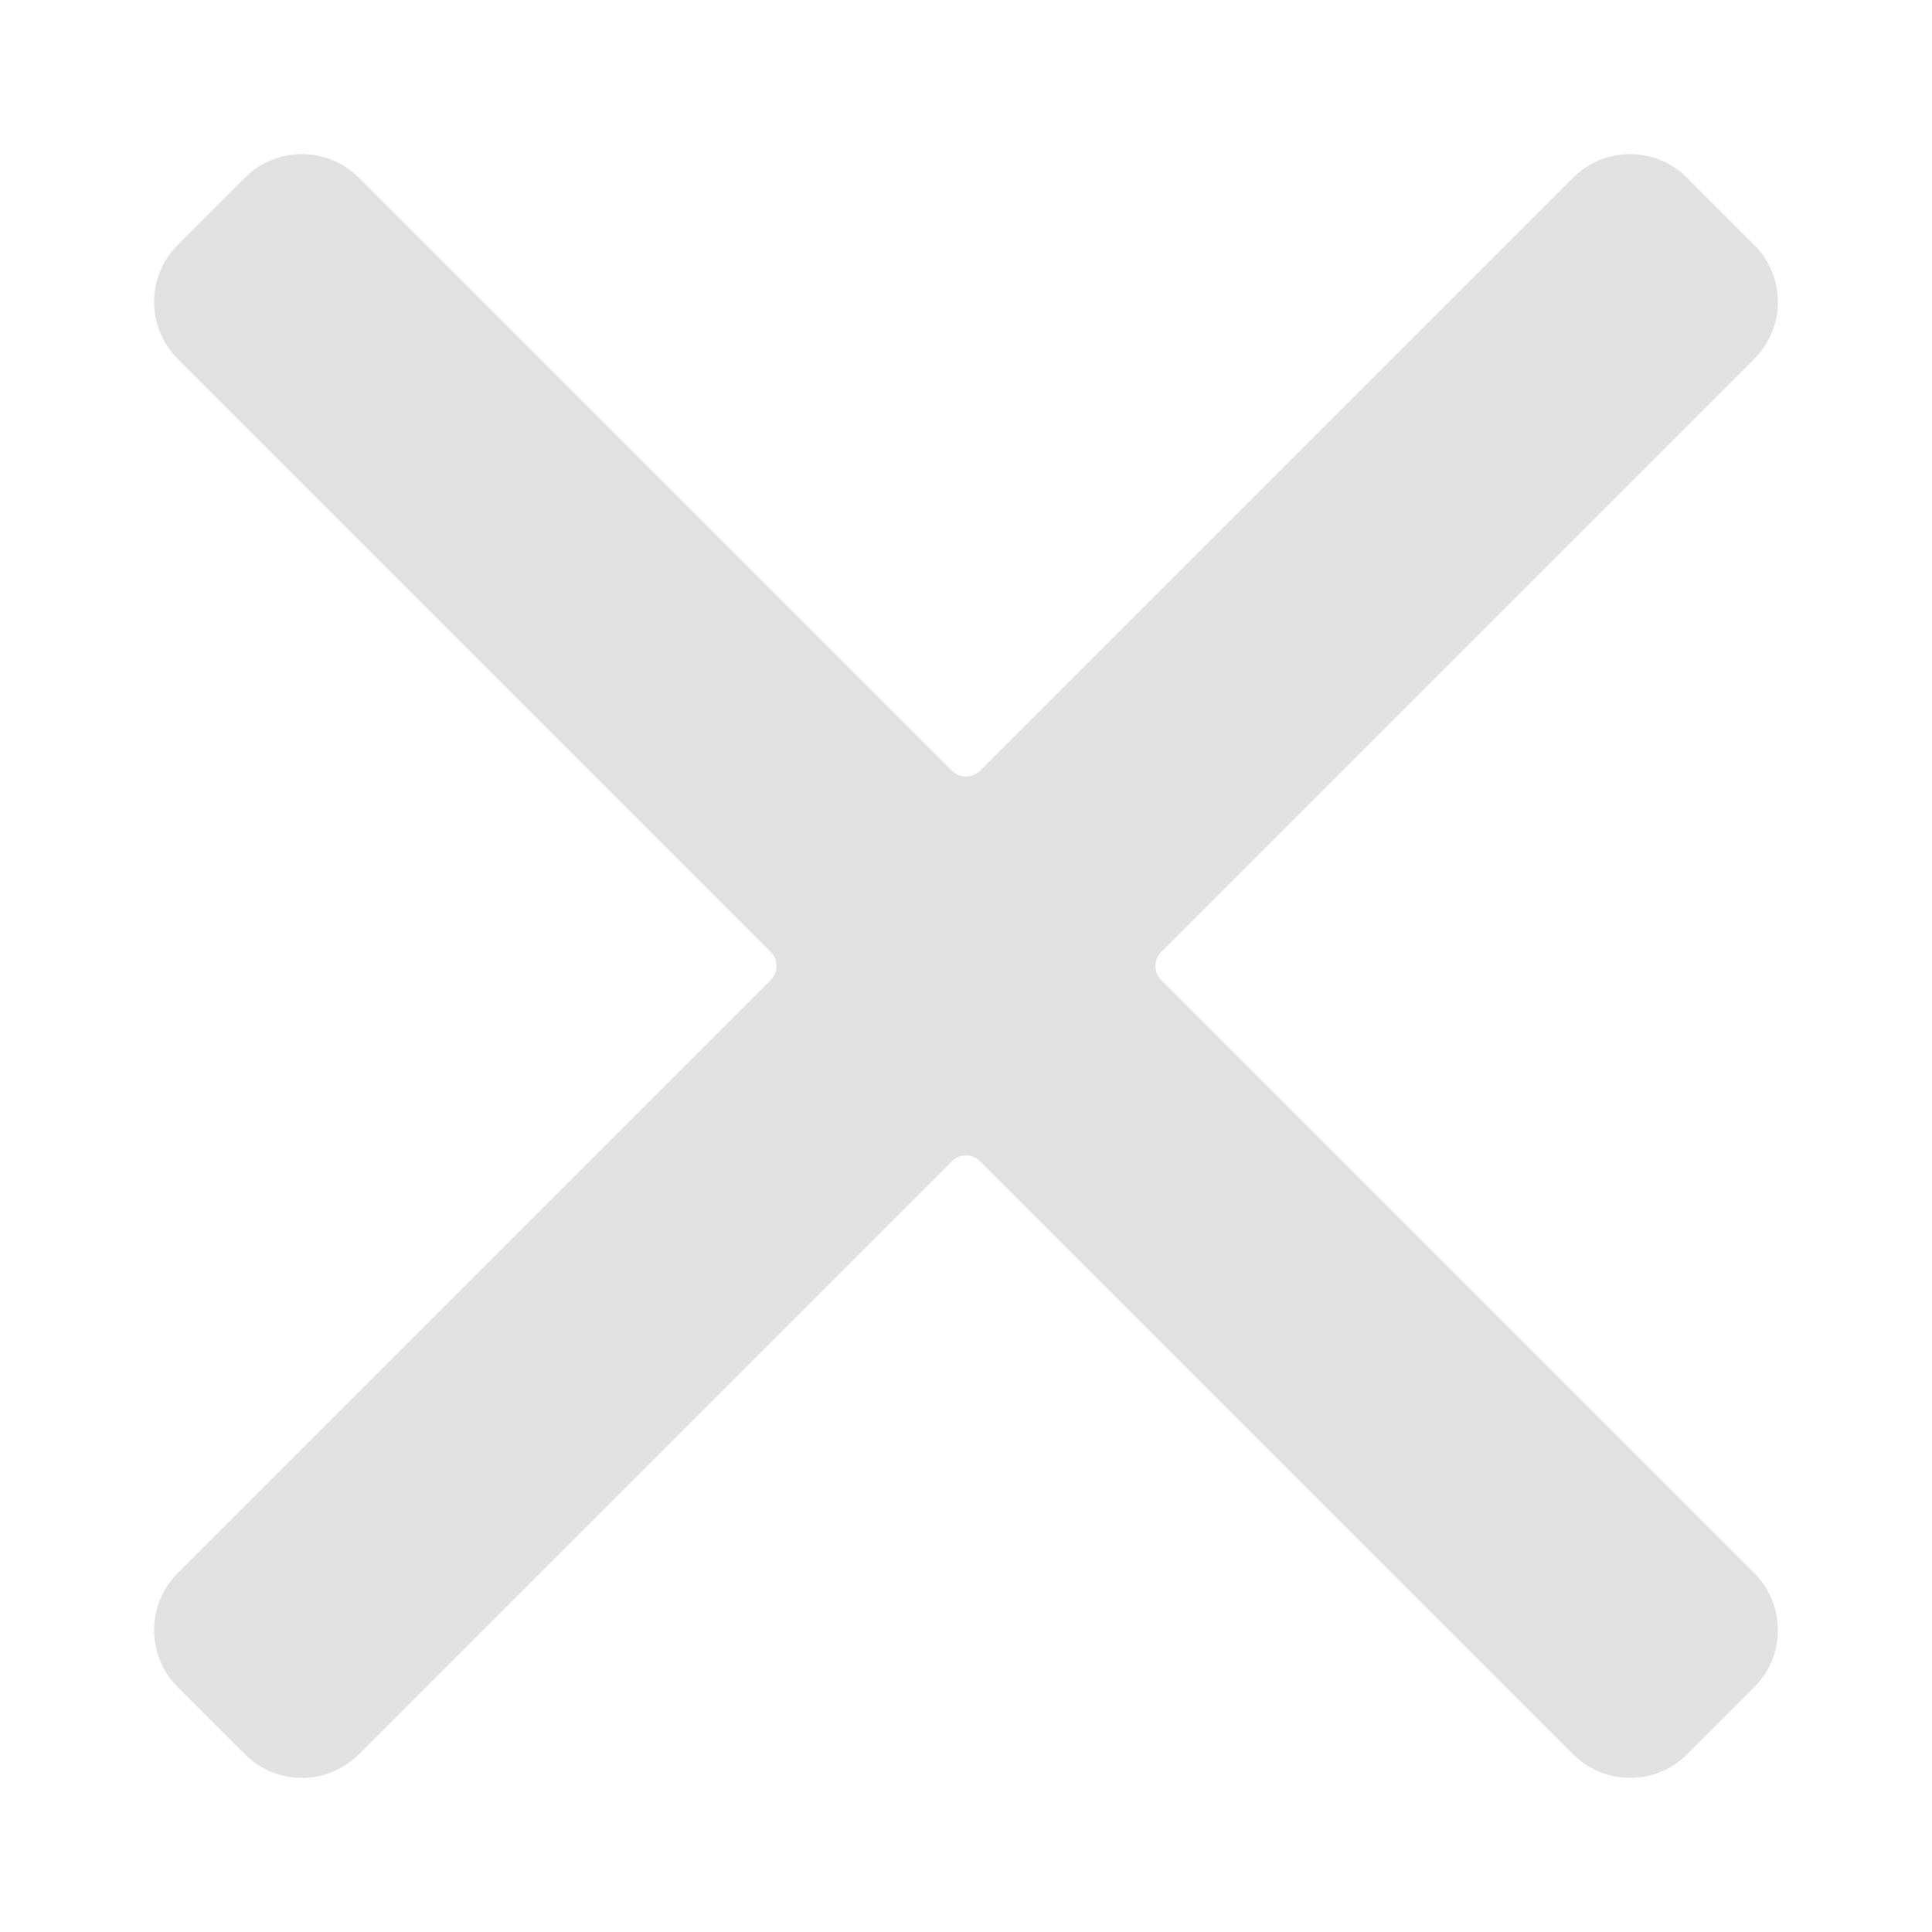
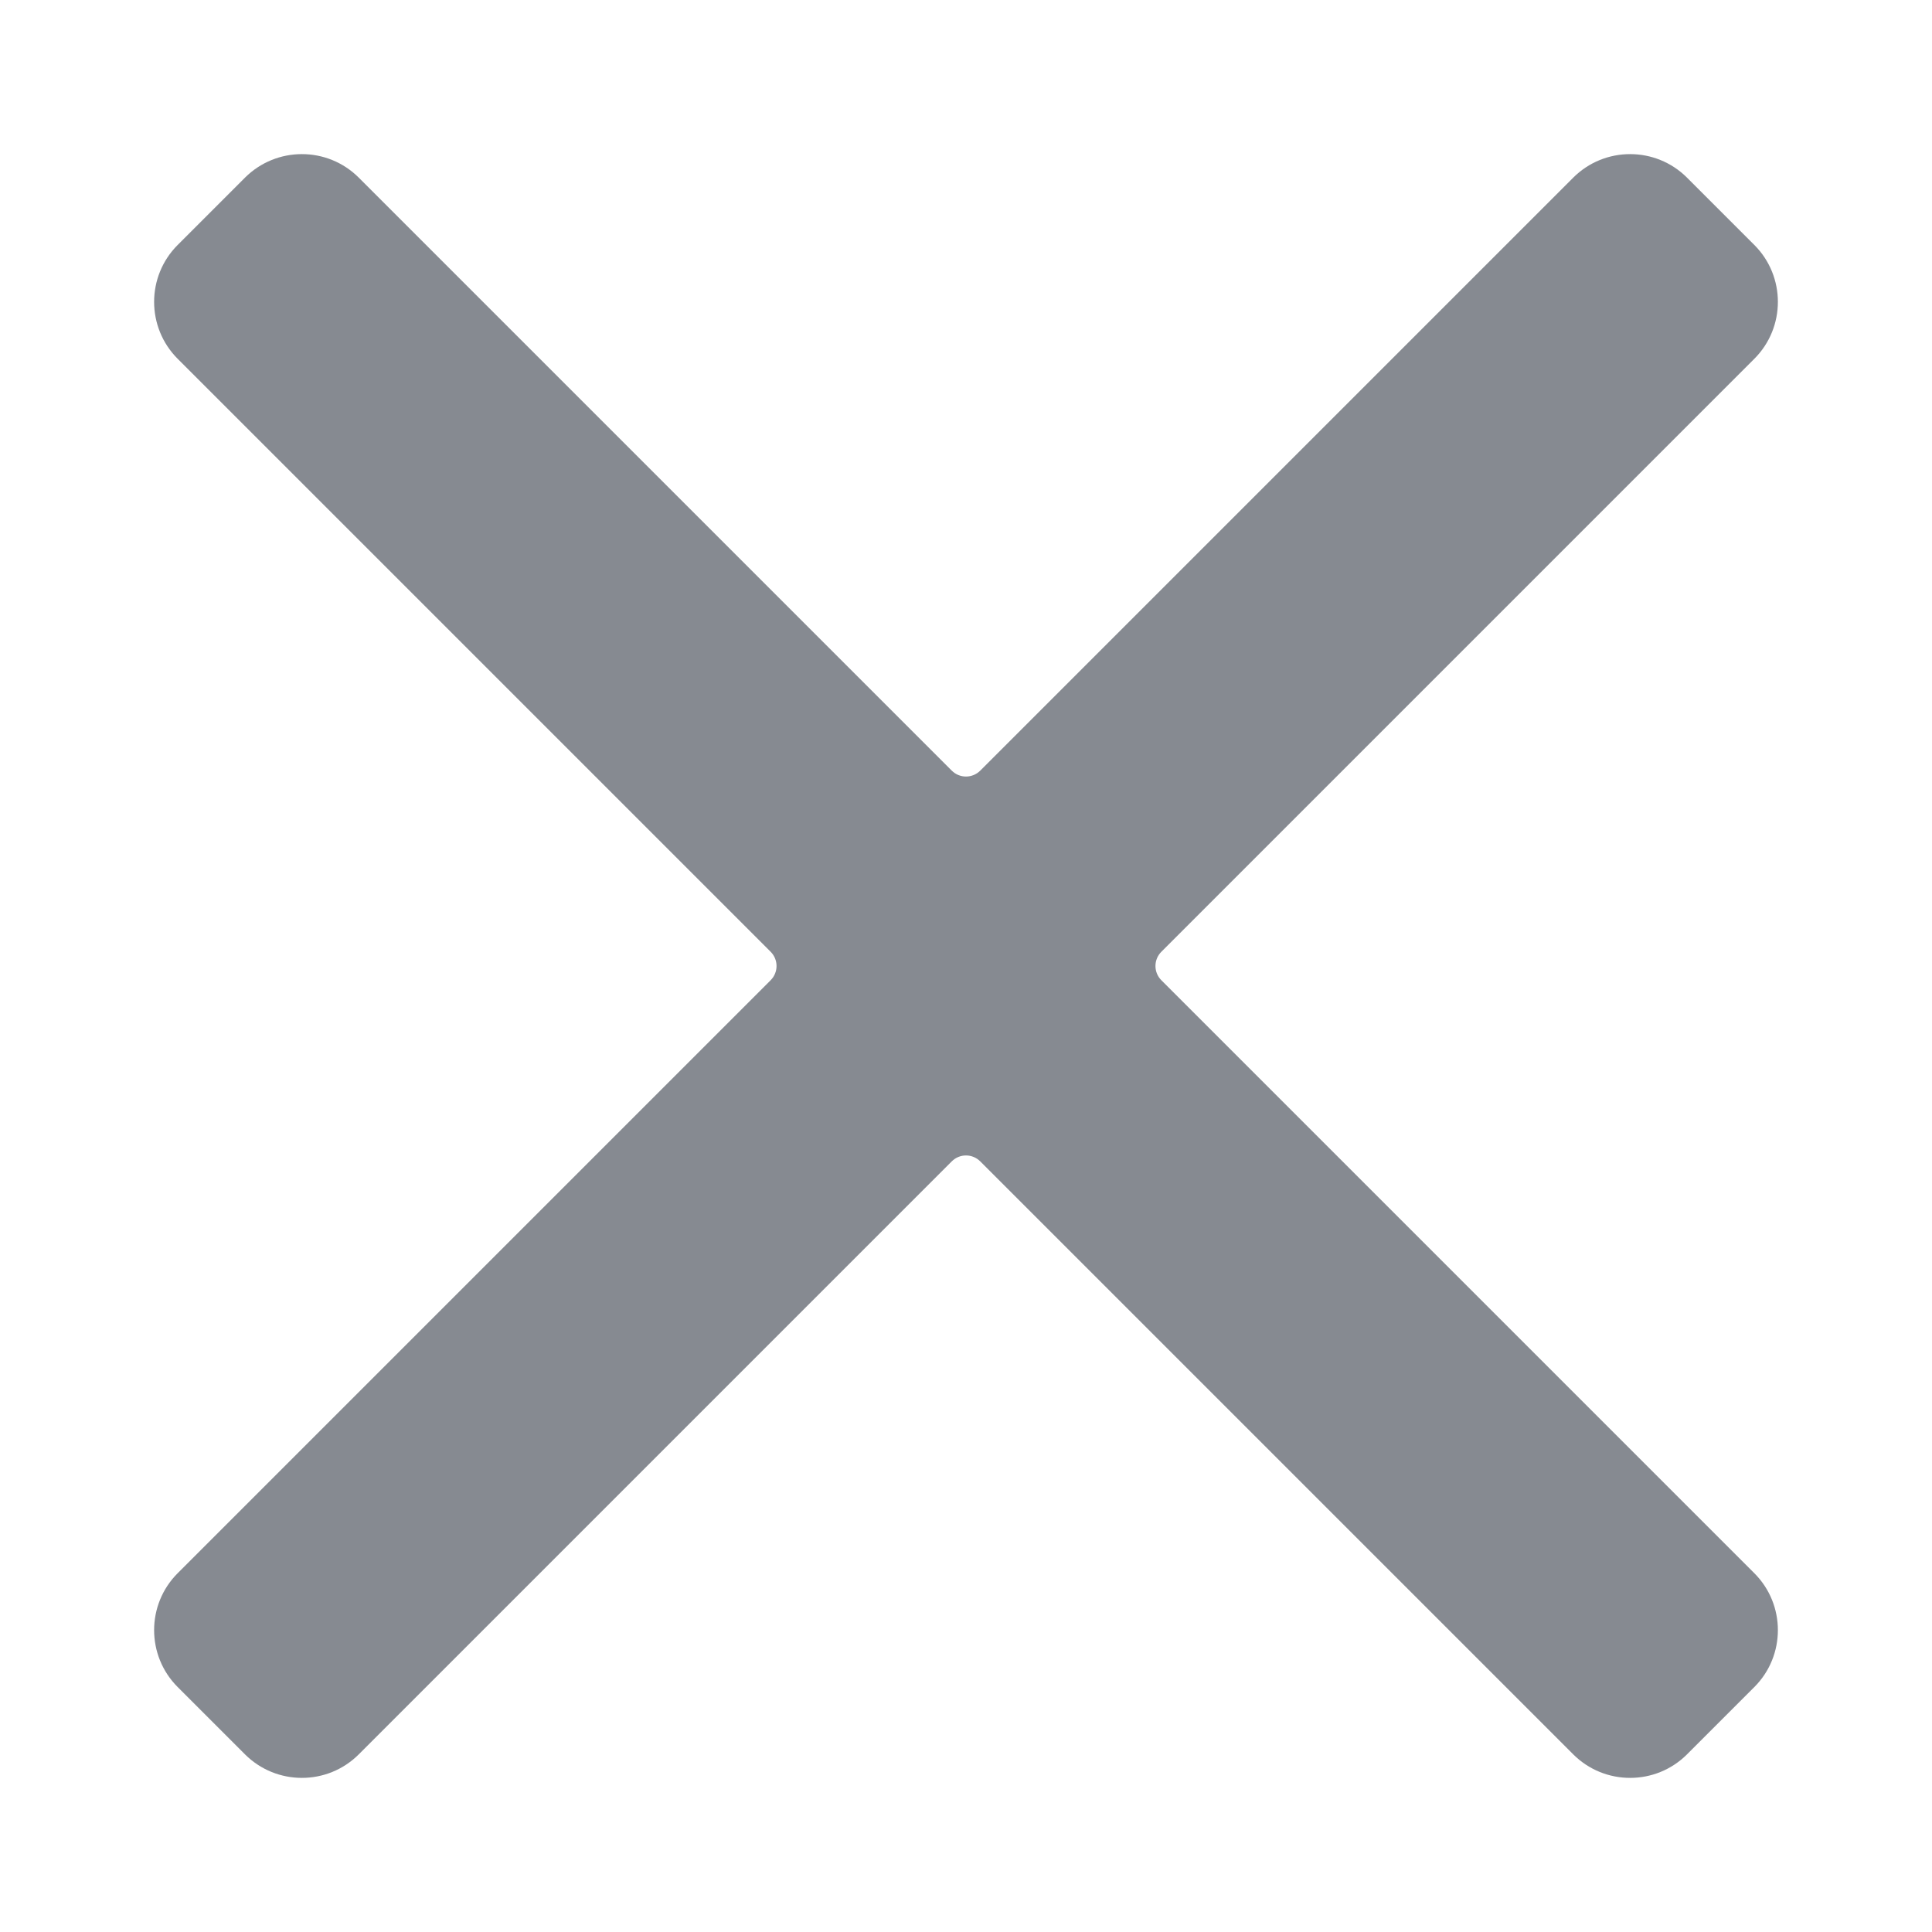
<svg xmlns="http://www.w3.org/2000/svg" width="24" height="24" viewBox="0 0 24 24" fill="none">
-   <path fill-rule="evenodd" clip-rule="evenodd" d="M2.207 3.043C1.817 3.433 1.817 4.067 2.207 4.457L9.573 11.823C9.671 11.921 9.671 12.079 9.573 12.177L2.207 19.543C1.817 19.933 1.817 20.567 2.207 20.957L3.043 21.793C3.434 22.183 4.067 22.183 4.457 21.793L11.823 14.427C11.921 14.329 12.079 14.329 12.177 14.427L19.543 21.793C19.933 22.183 20.567 22.183 20.957 21.793L21.793 20.957C22.183 20.567 22.183 19.933 21.793 19.543L14.427 12.177C14.329 12.079 14.329 11.921 14.427 11.823L21.793 4.457C22.183 4.067 22.183 3.433 21.793 3.043L20.957 2.207C20.567 1.817 19.933 1.817 19.543 2.207L12.177 9.573C12.079 9.671 11.921 9.671 11.823 9.573L4.457 2.207C4.067 1.817 3.434 1.817 3.043 2.207L2.207 3.043Z" fill="#C4C4C4" fill-opacity="0.5" />
+   <path fill-rule="evenodd" clip-rule="evenodd" d="M2.207 3.043C1.817 3.433 1.817 4.067 2.207 4.457L9.573 11.823C9.671 11.921 9.671 12.079 9.573 12.177L2.207 19.543C1.817 19.933 1.817 20.567 2.207 20.957L3.043 21.793C3.434 22.183 4.067 22.183 4.457 21.793L11.823 14.427C11.921 14.329 12.079 14.329 12.177 14.427L19.543 21.793C19.933 22.183 20.567 22.183 20.957 21.793L21.793 20.957C22.183 20.567 22.183 19.933 21.793 19.543L14.427 12.177C14.329 12.079 14.329 11.921 14.427 11.823L21.793 4.457C22.183 4.067 22.183 3.433 21.793 3.043L20.957 2.207C20.567 1.817 19.933 1.817 19.543 2.207L12.177 9.573C12.079 9.671 11.921 9.671 11.823 9.573L4.457 2.207C4.067 1.817 3.434 1.817 3.043 2.207L2.207 3.043Z" fill="#0F1624" fill-opacity="0.5" />
</svg>
